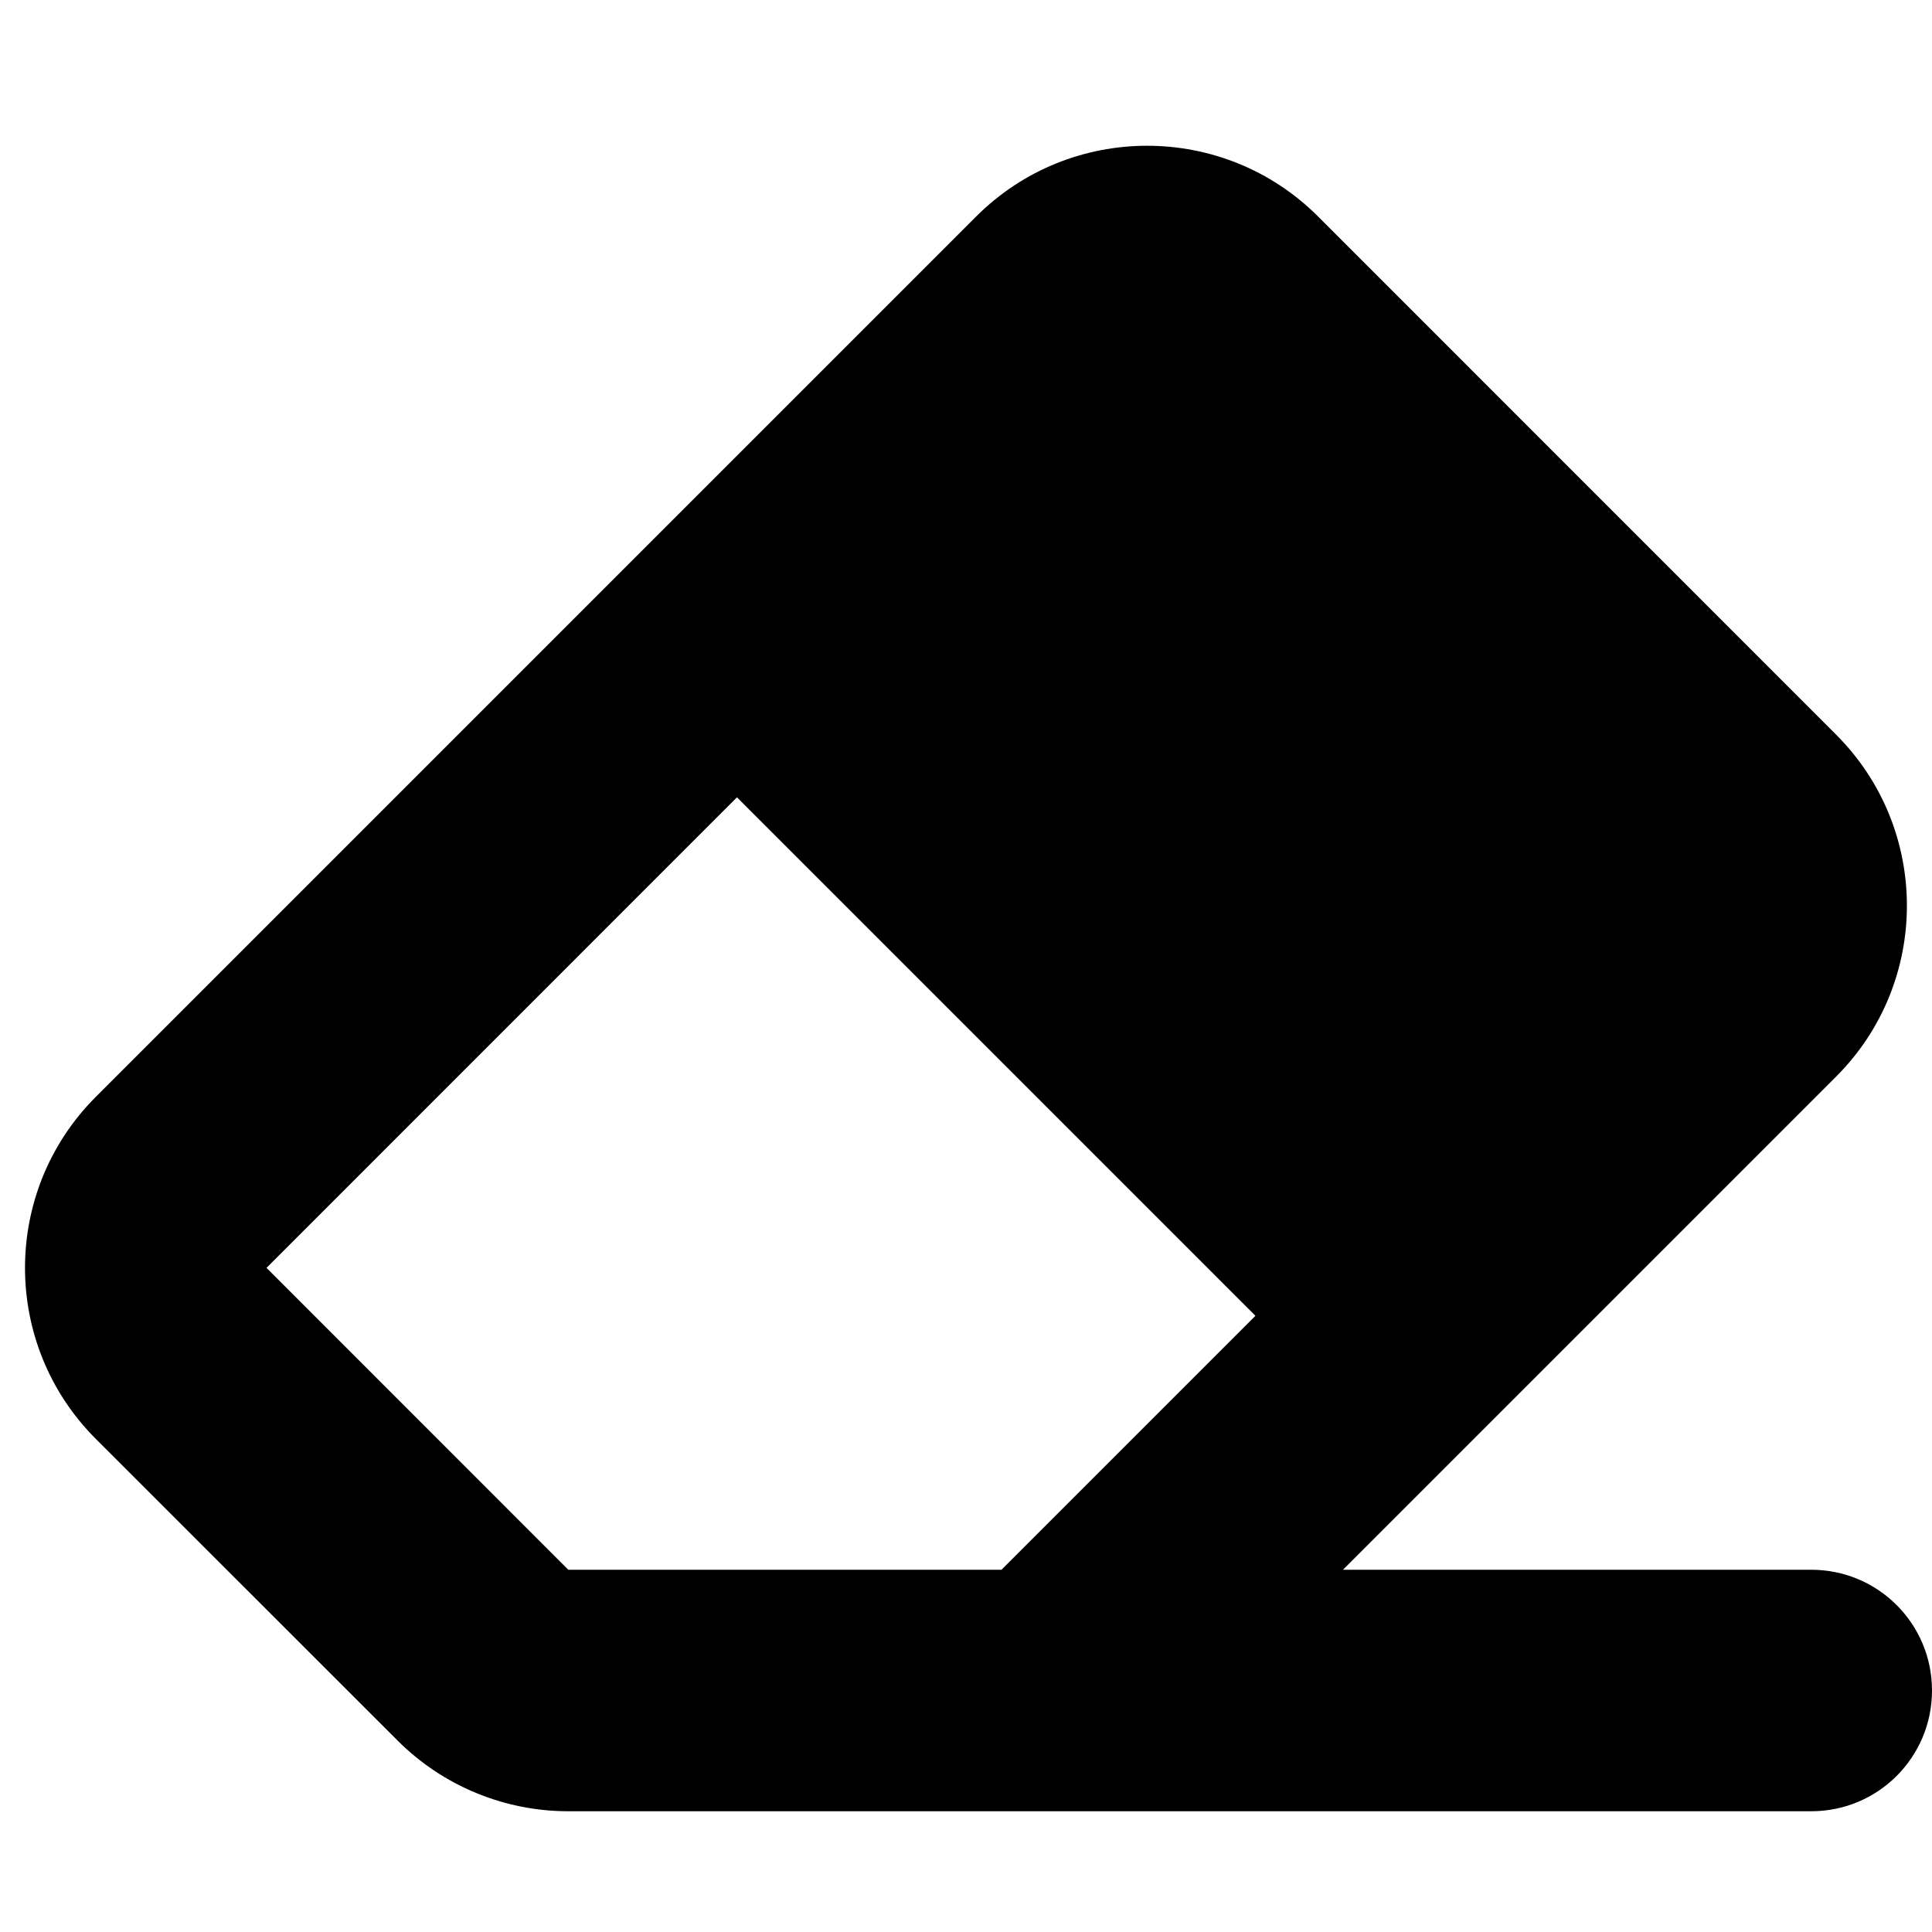
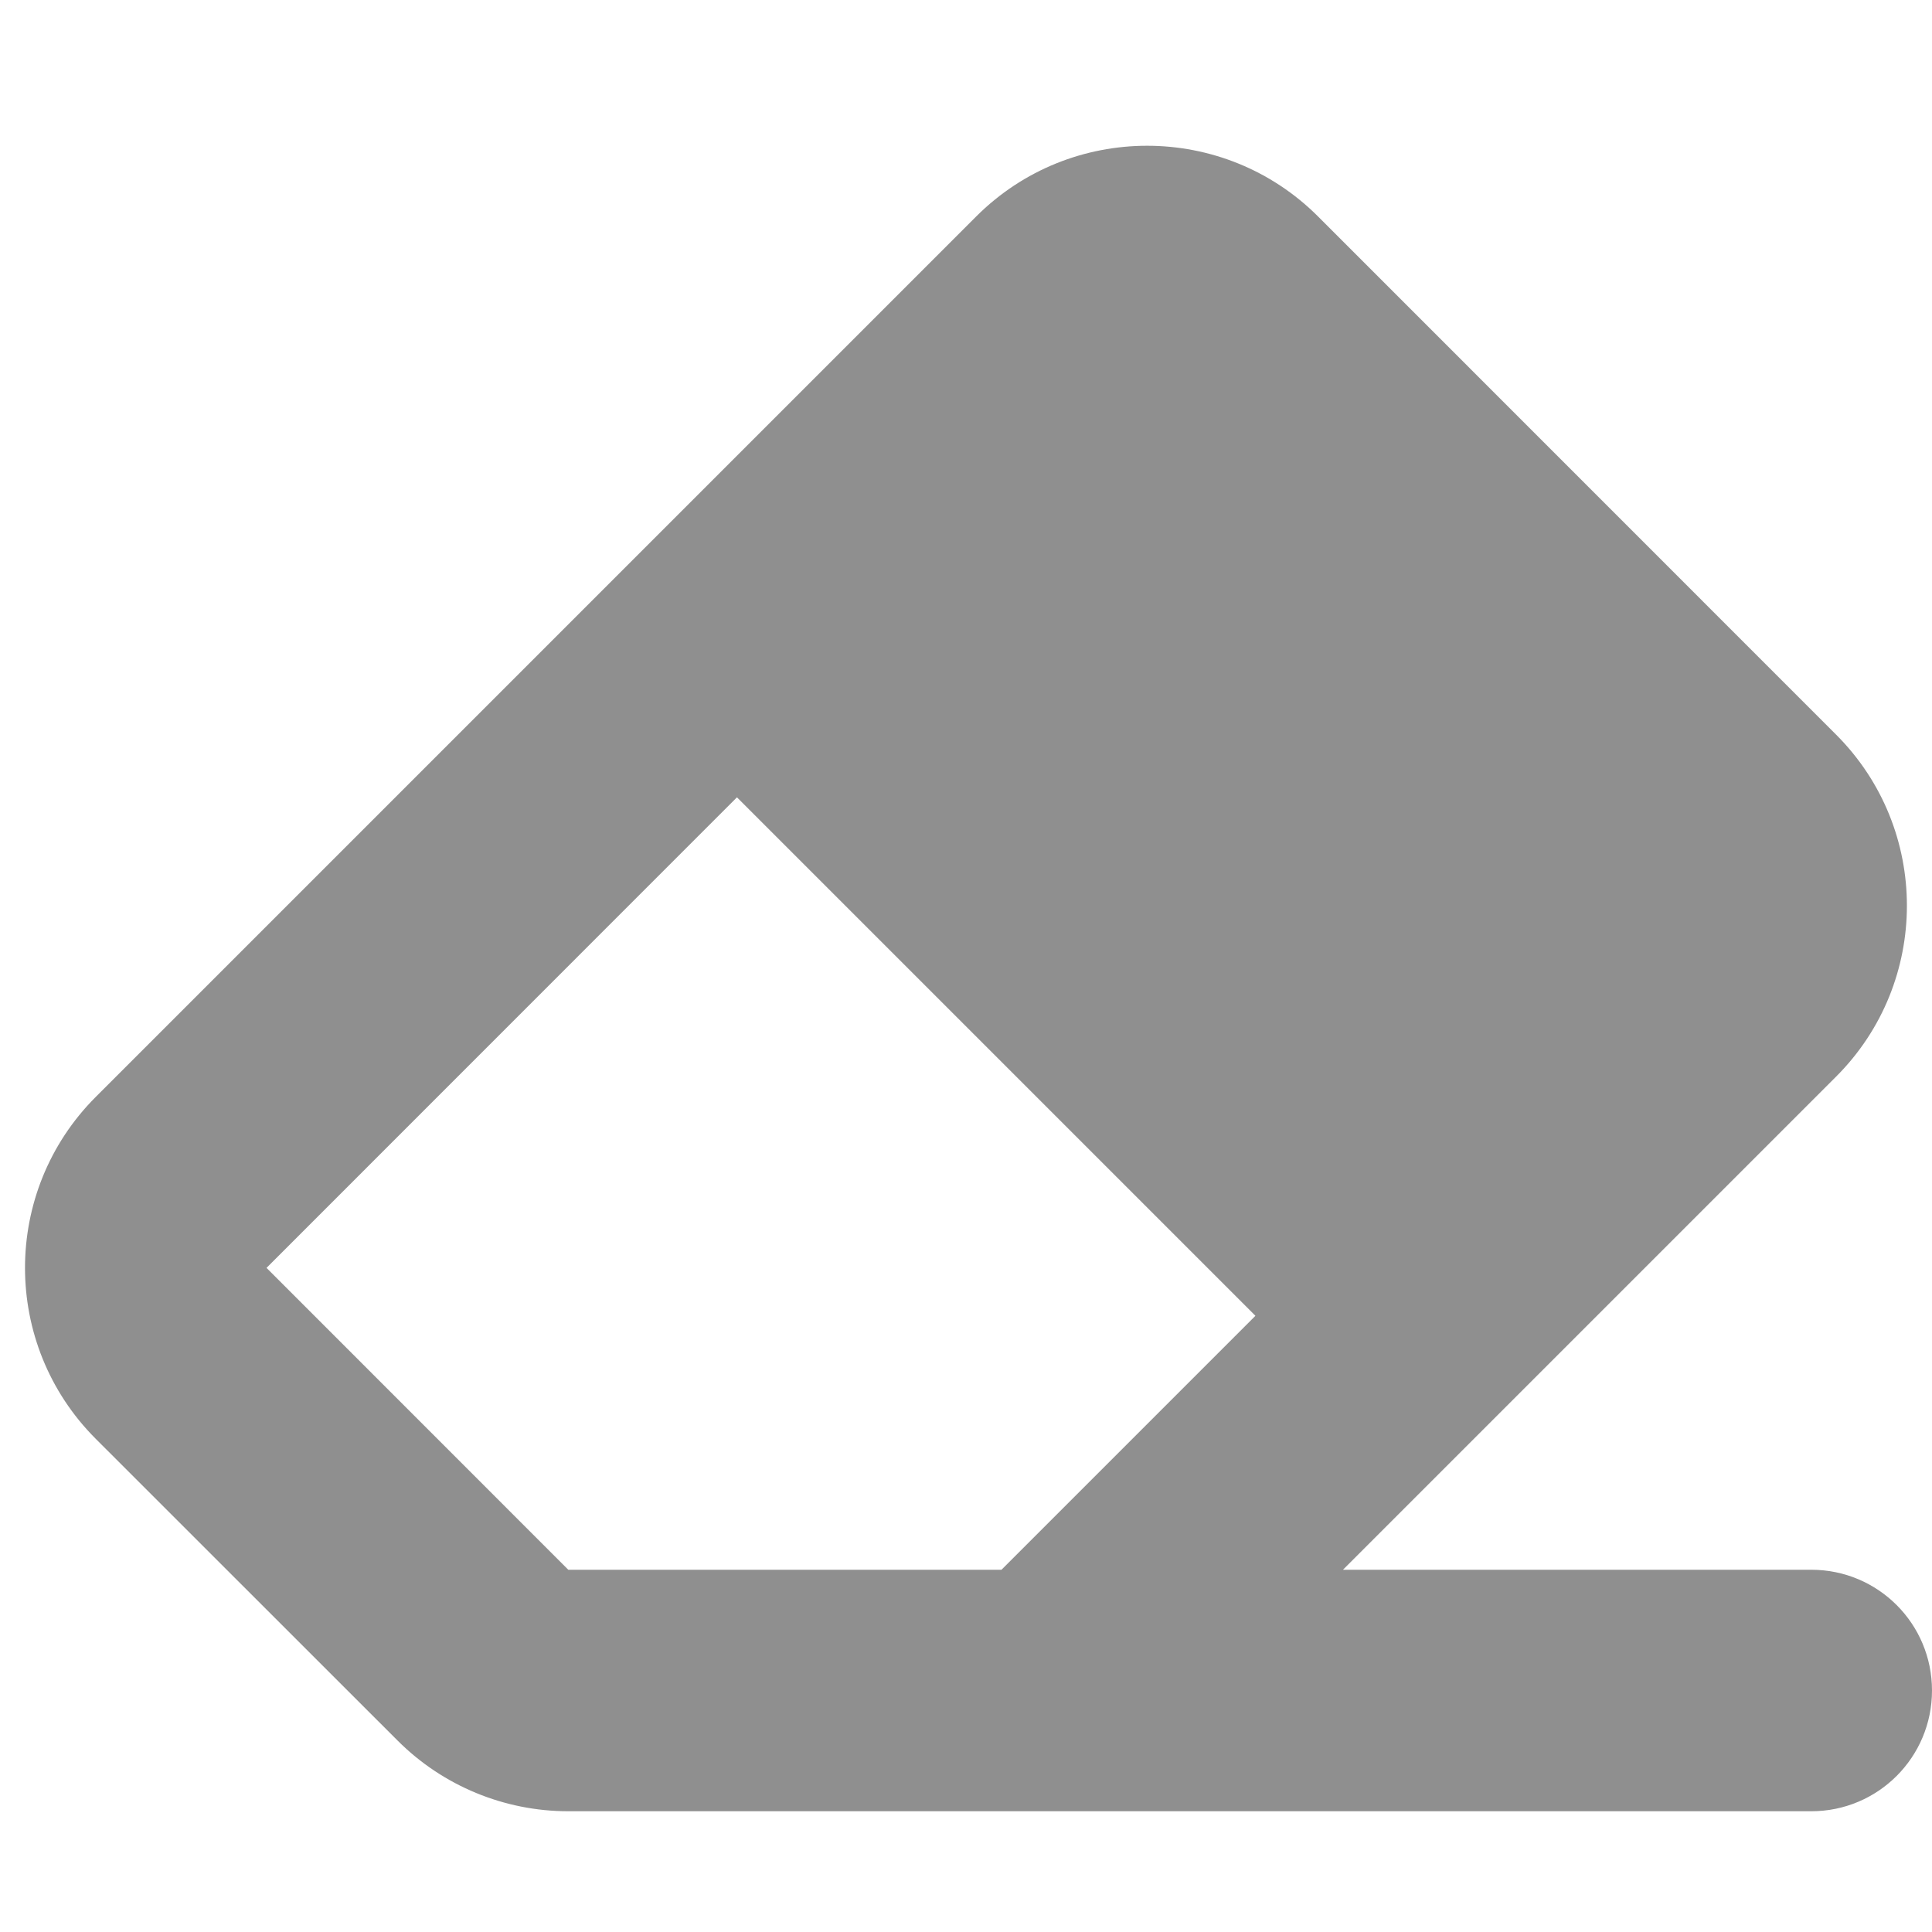
- <svg xmlns="http://www.w3.org/2000/svg" viewBox="0 0 512 512">
+ <svg xmlns="http://www.w3.org/2000/svg" fill="#8F8F8F" viewBox="0 0 512 512">
  <path d="M480 416C497.7 416 512 430.3 512 448C512 465.7 497.7 480 480 480H150.6C133.7 480 117.4 473.3 105.4 461.3L25.37 381.3C.379 356.3 .379 315.7 25.37 290.7L258.7 57.37C283.7 32.38 324.3 32.38 349.3 57.37L486.6 194.7C511.6 219.7 511.6 260.3 486.6 285.3L355.9 416H480zM265.4 416L332.7 348.7L195.3 211.3L70.63 336L150.6 416L265.4 416z" />
</svg>
